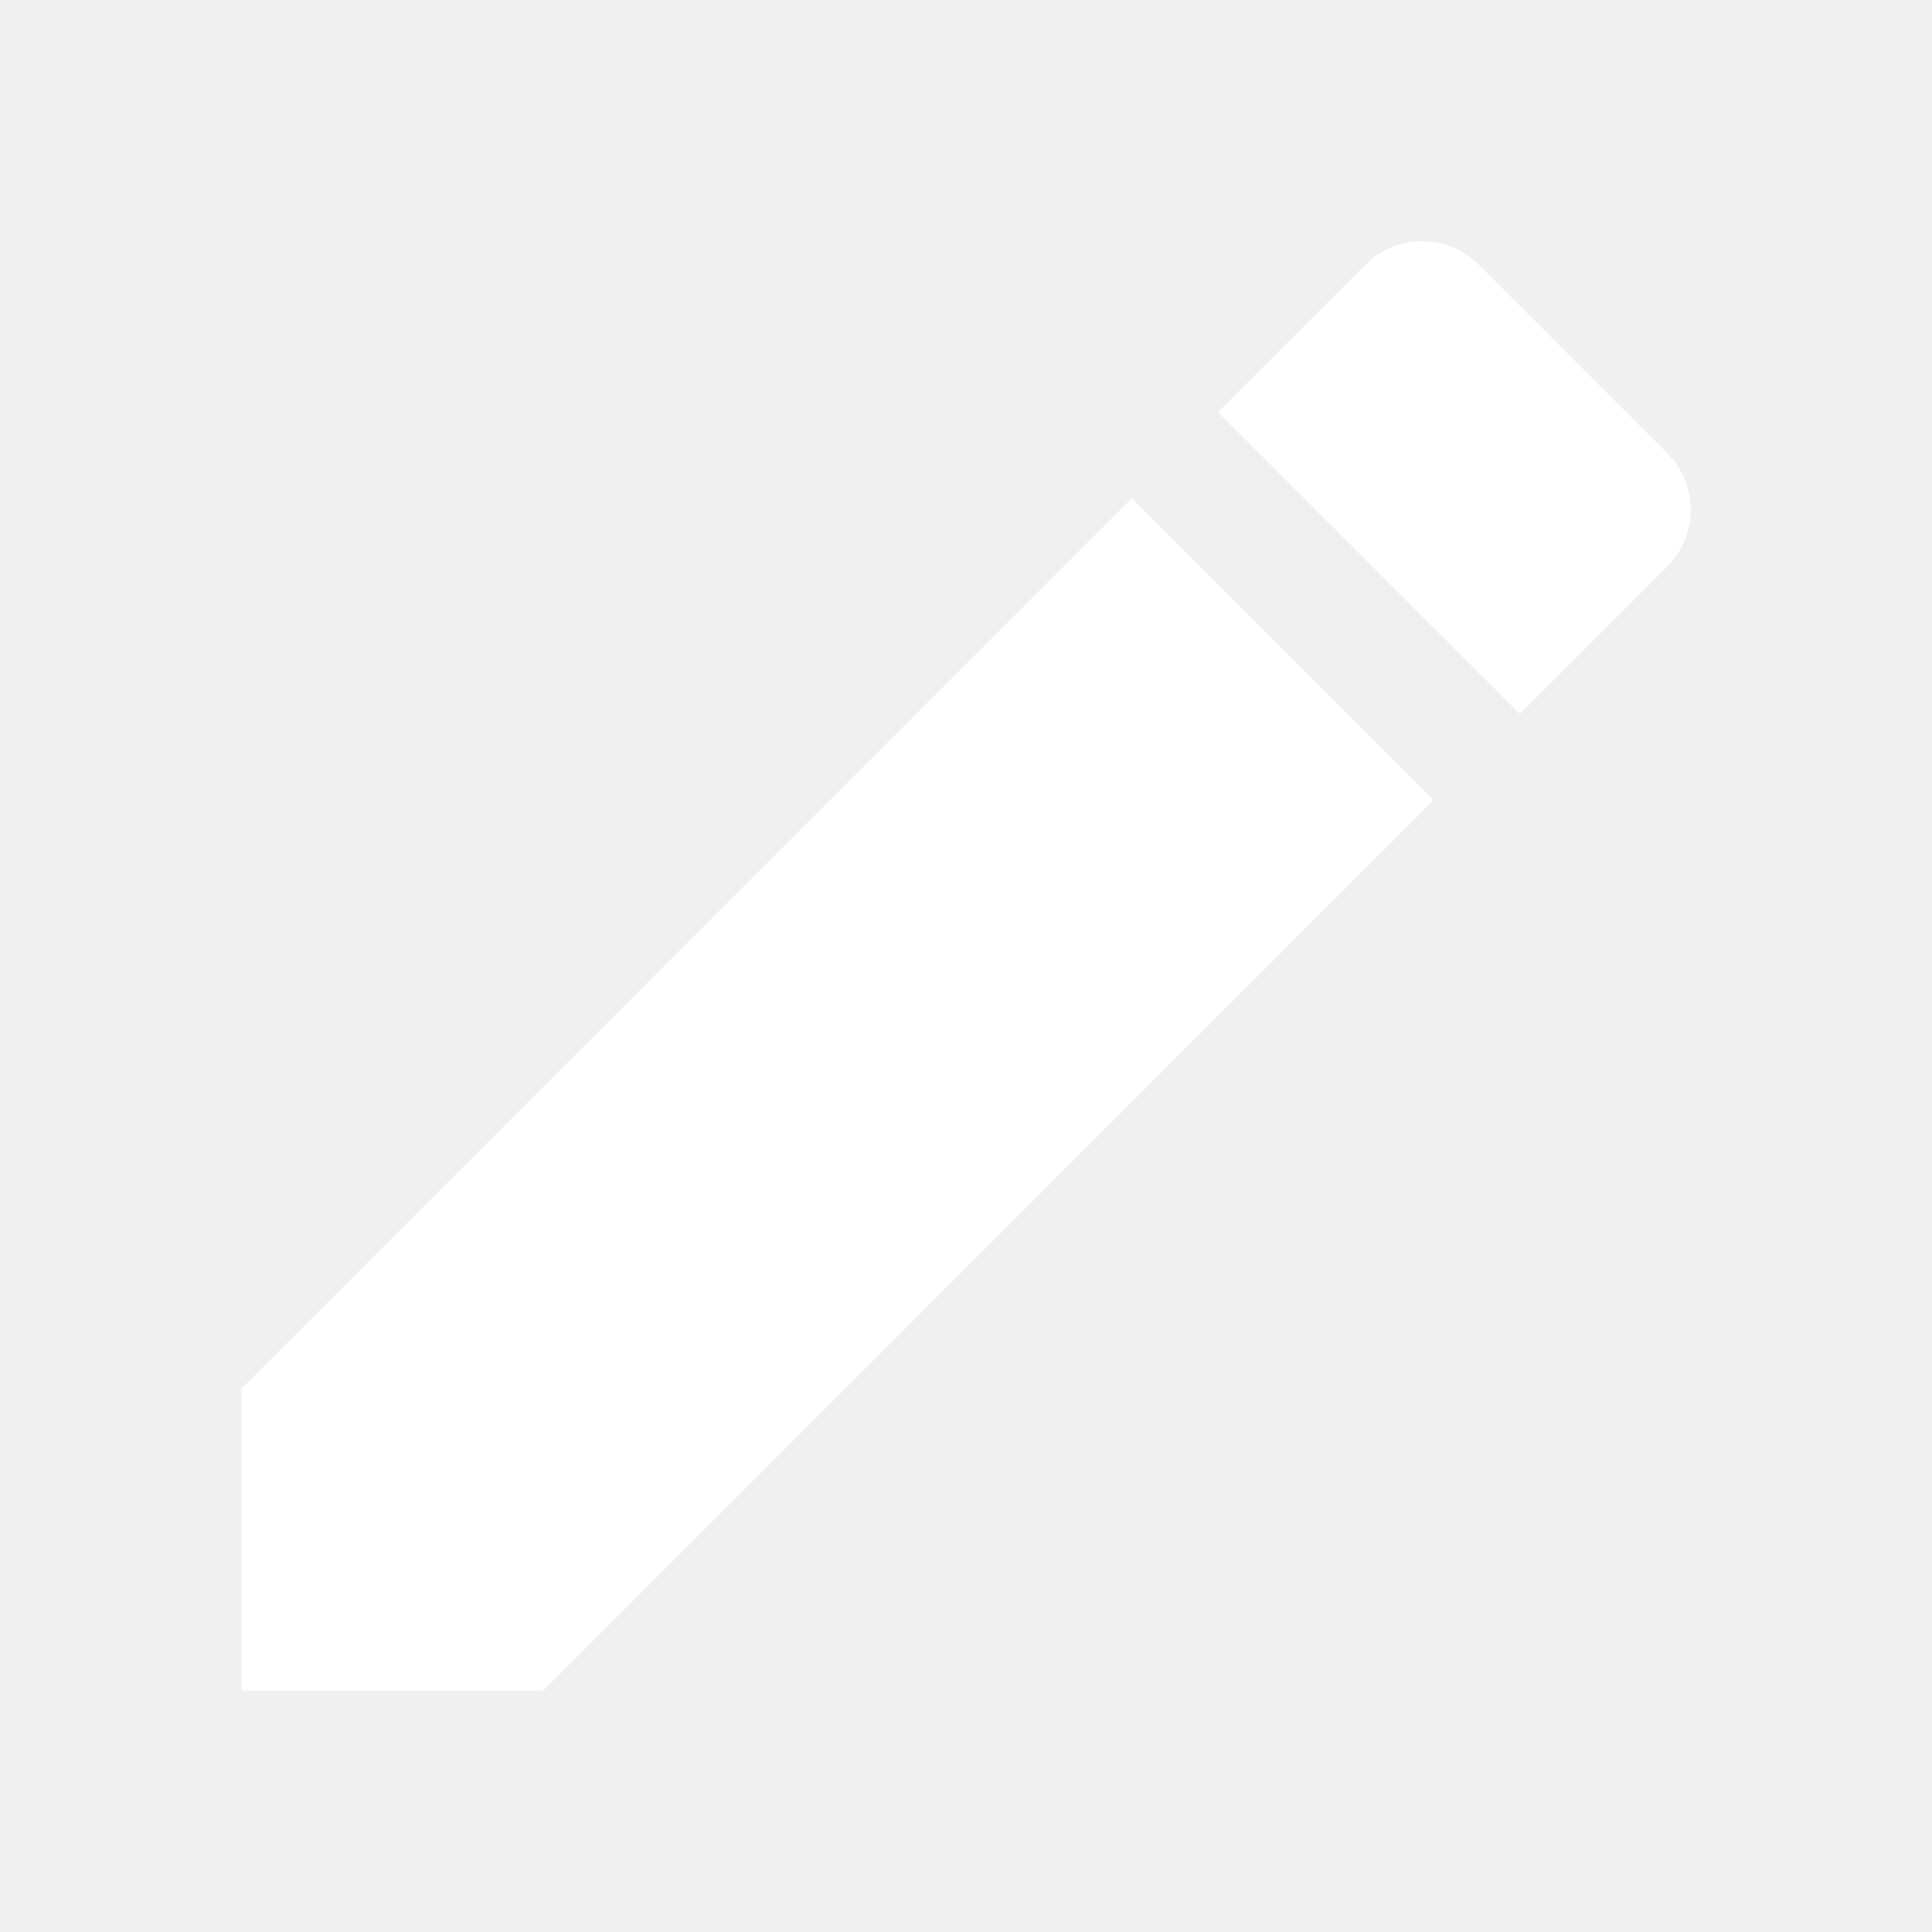
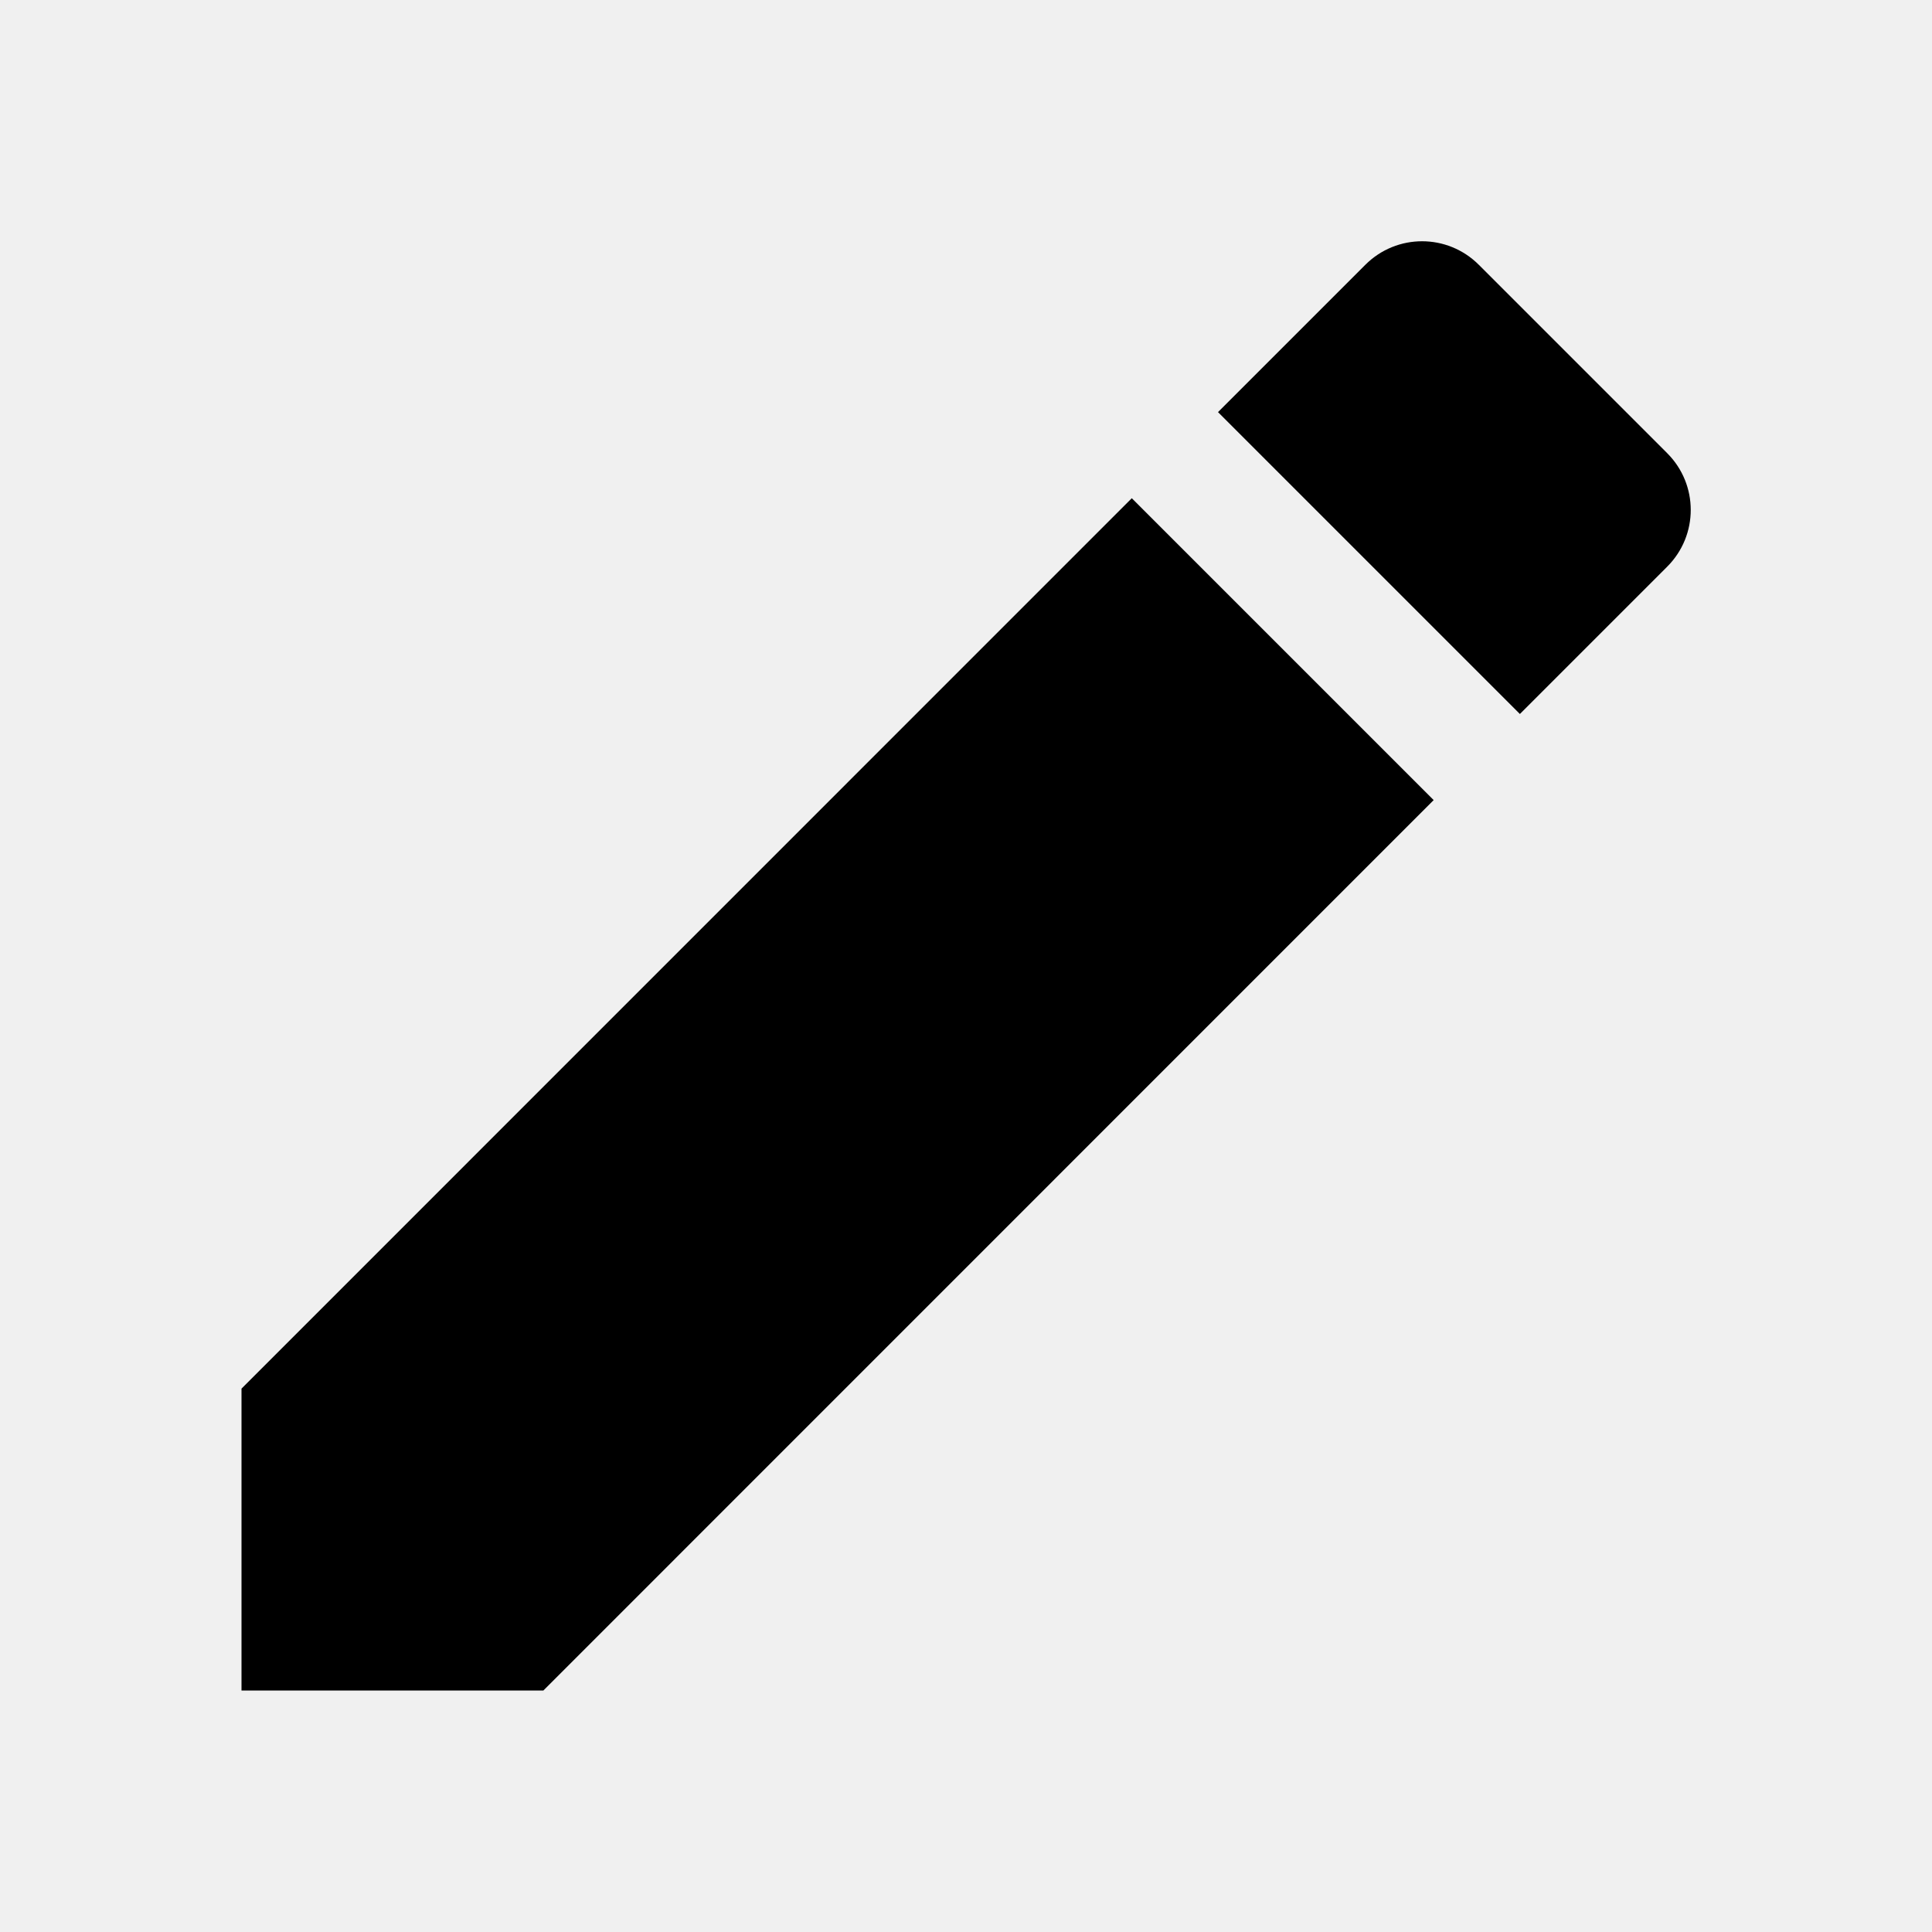
- <svg xmlns="http://www.w3.org/2000/svg" width="16" height="16" viewBox="0 0 16 16" fill="none">
-   <g clip-path="url(#clip0_2783_2605)">
-     <path d="M2 11.5V14H4.5L11.873 6.626L9.373 4.126L2 11.5ZM13.807 4.693C14.067 4.433 14.067 4.013 13.807 3.753L12.247 2.193C11.987 1.933 11.567 1.933 11.307 2.193L10.087 3.413L12.587 5.913L13.807 4.693Z" fill="white" />
+ <svg xmlns="http://www.w3.org/2000/svg" viewBox="0 0 16 16" fill="currentColor">
+   <g clip-path="url(#clip0_2003_4057)">
+     <path d="M2 11.5V14H4.5L11.873 6.626L9.373 4.126L2 11.5ZM13.807 4.693C14.067 4.433 14.067 4.013 13.807 3.753L12.247 2.193C11.987 1.933 11.567 1.933 11.307 2.193L10.087 3.413L12.587 5.913L13.807 4.693Z" />
  </g>
  <defs>
-     <clipPath id="clip0_2783_2605">
+     <clipPath id="clip0_2003_4057">
      <rect width="16" height="16" fill="white" />
    </clipPath>
  </defs>
</svg>
